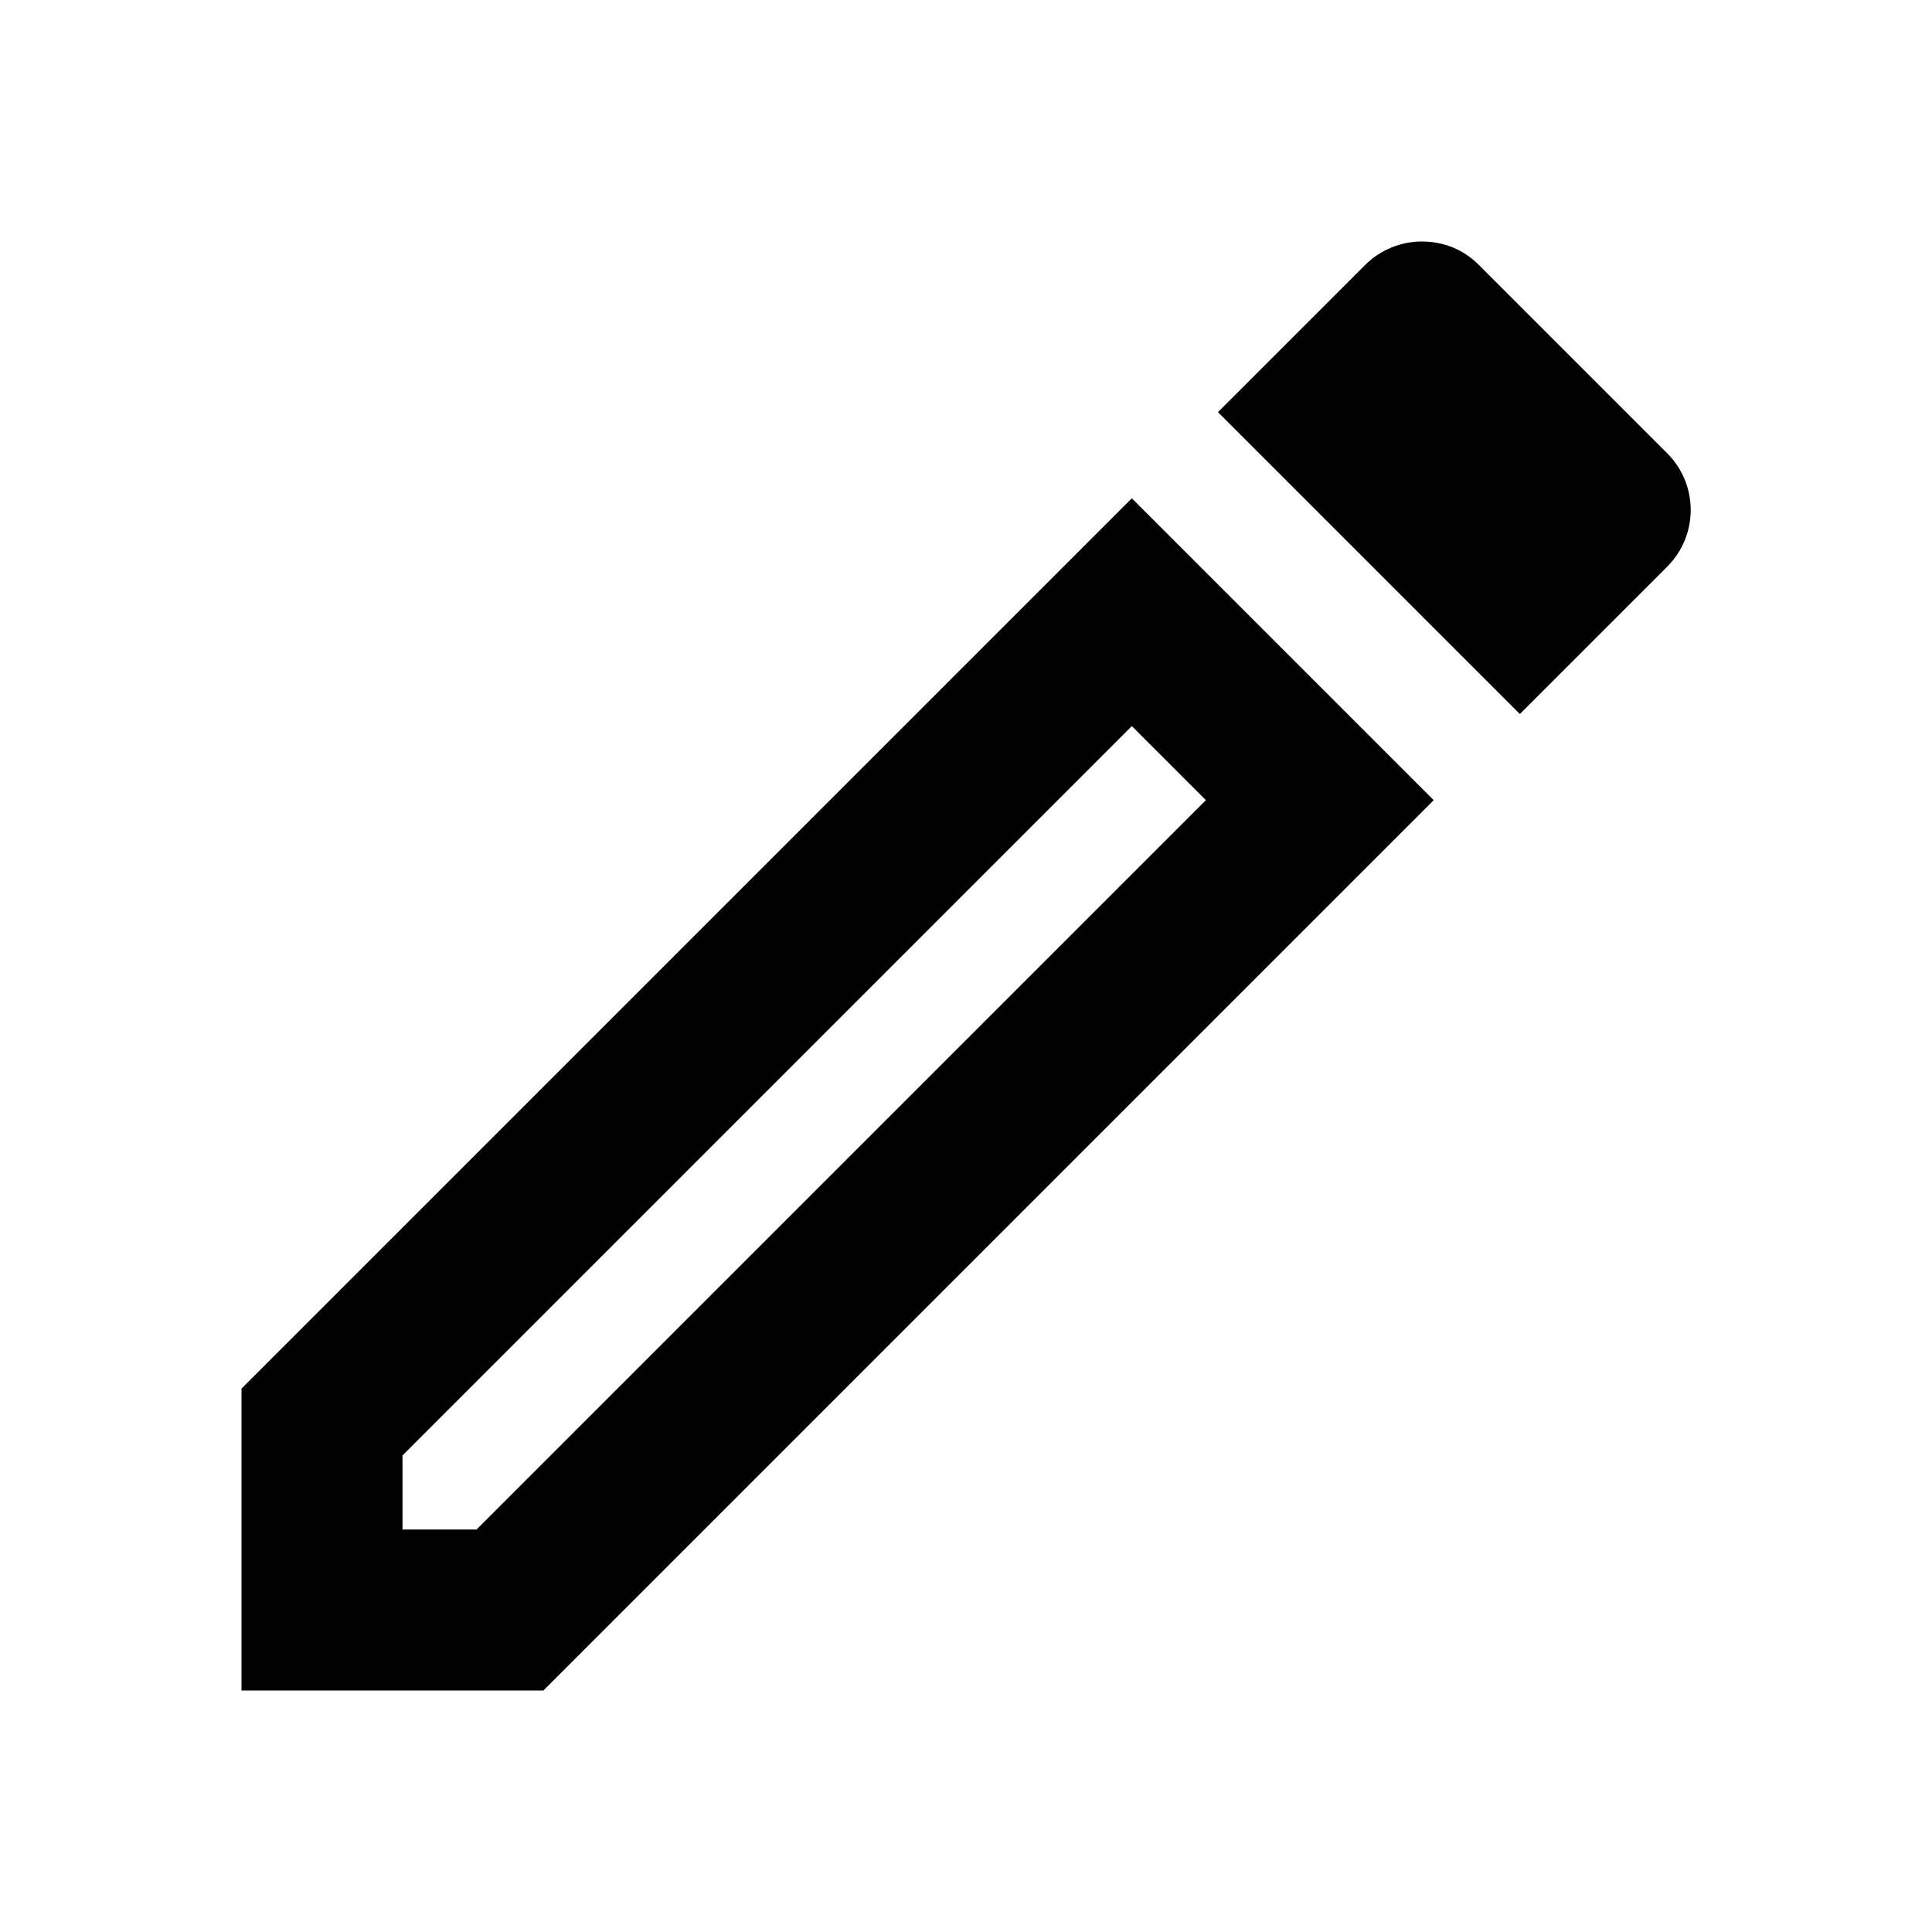
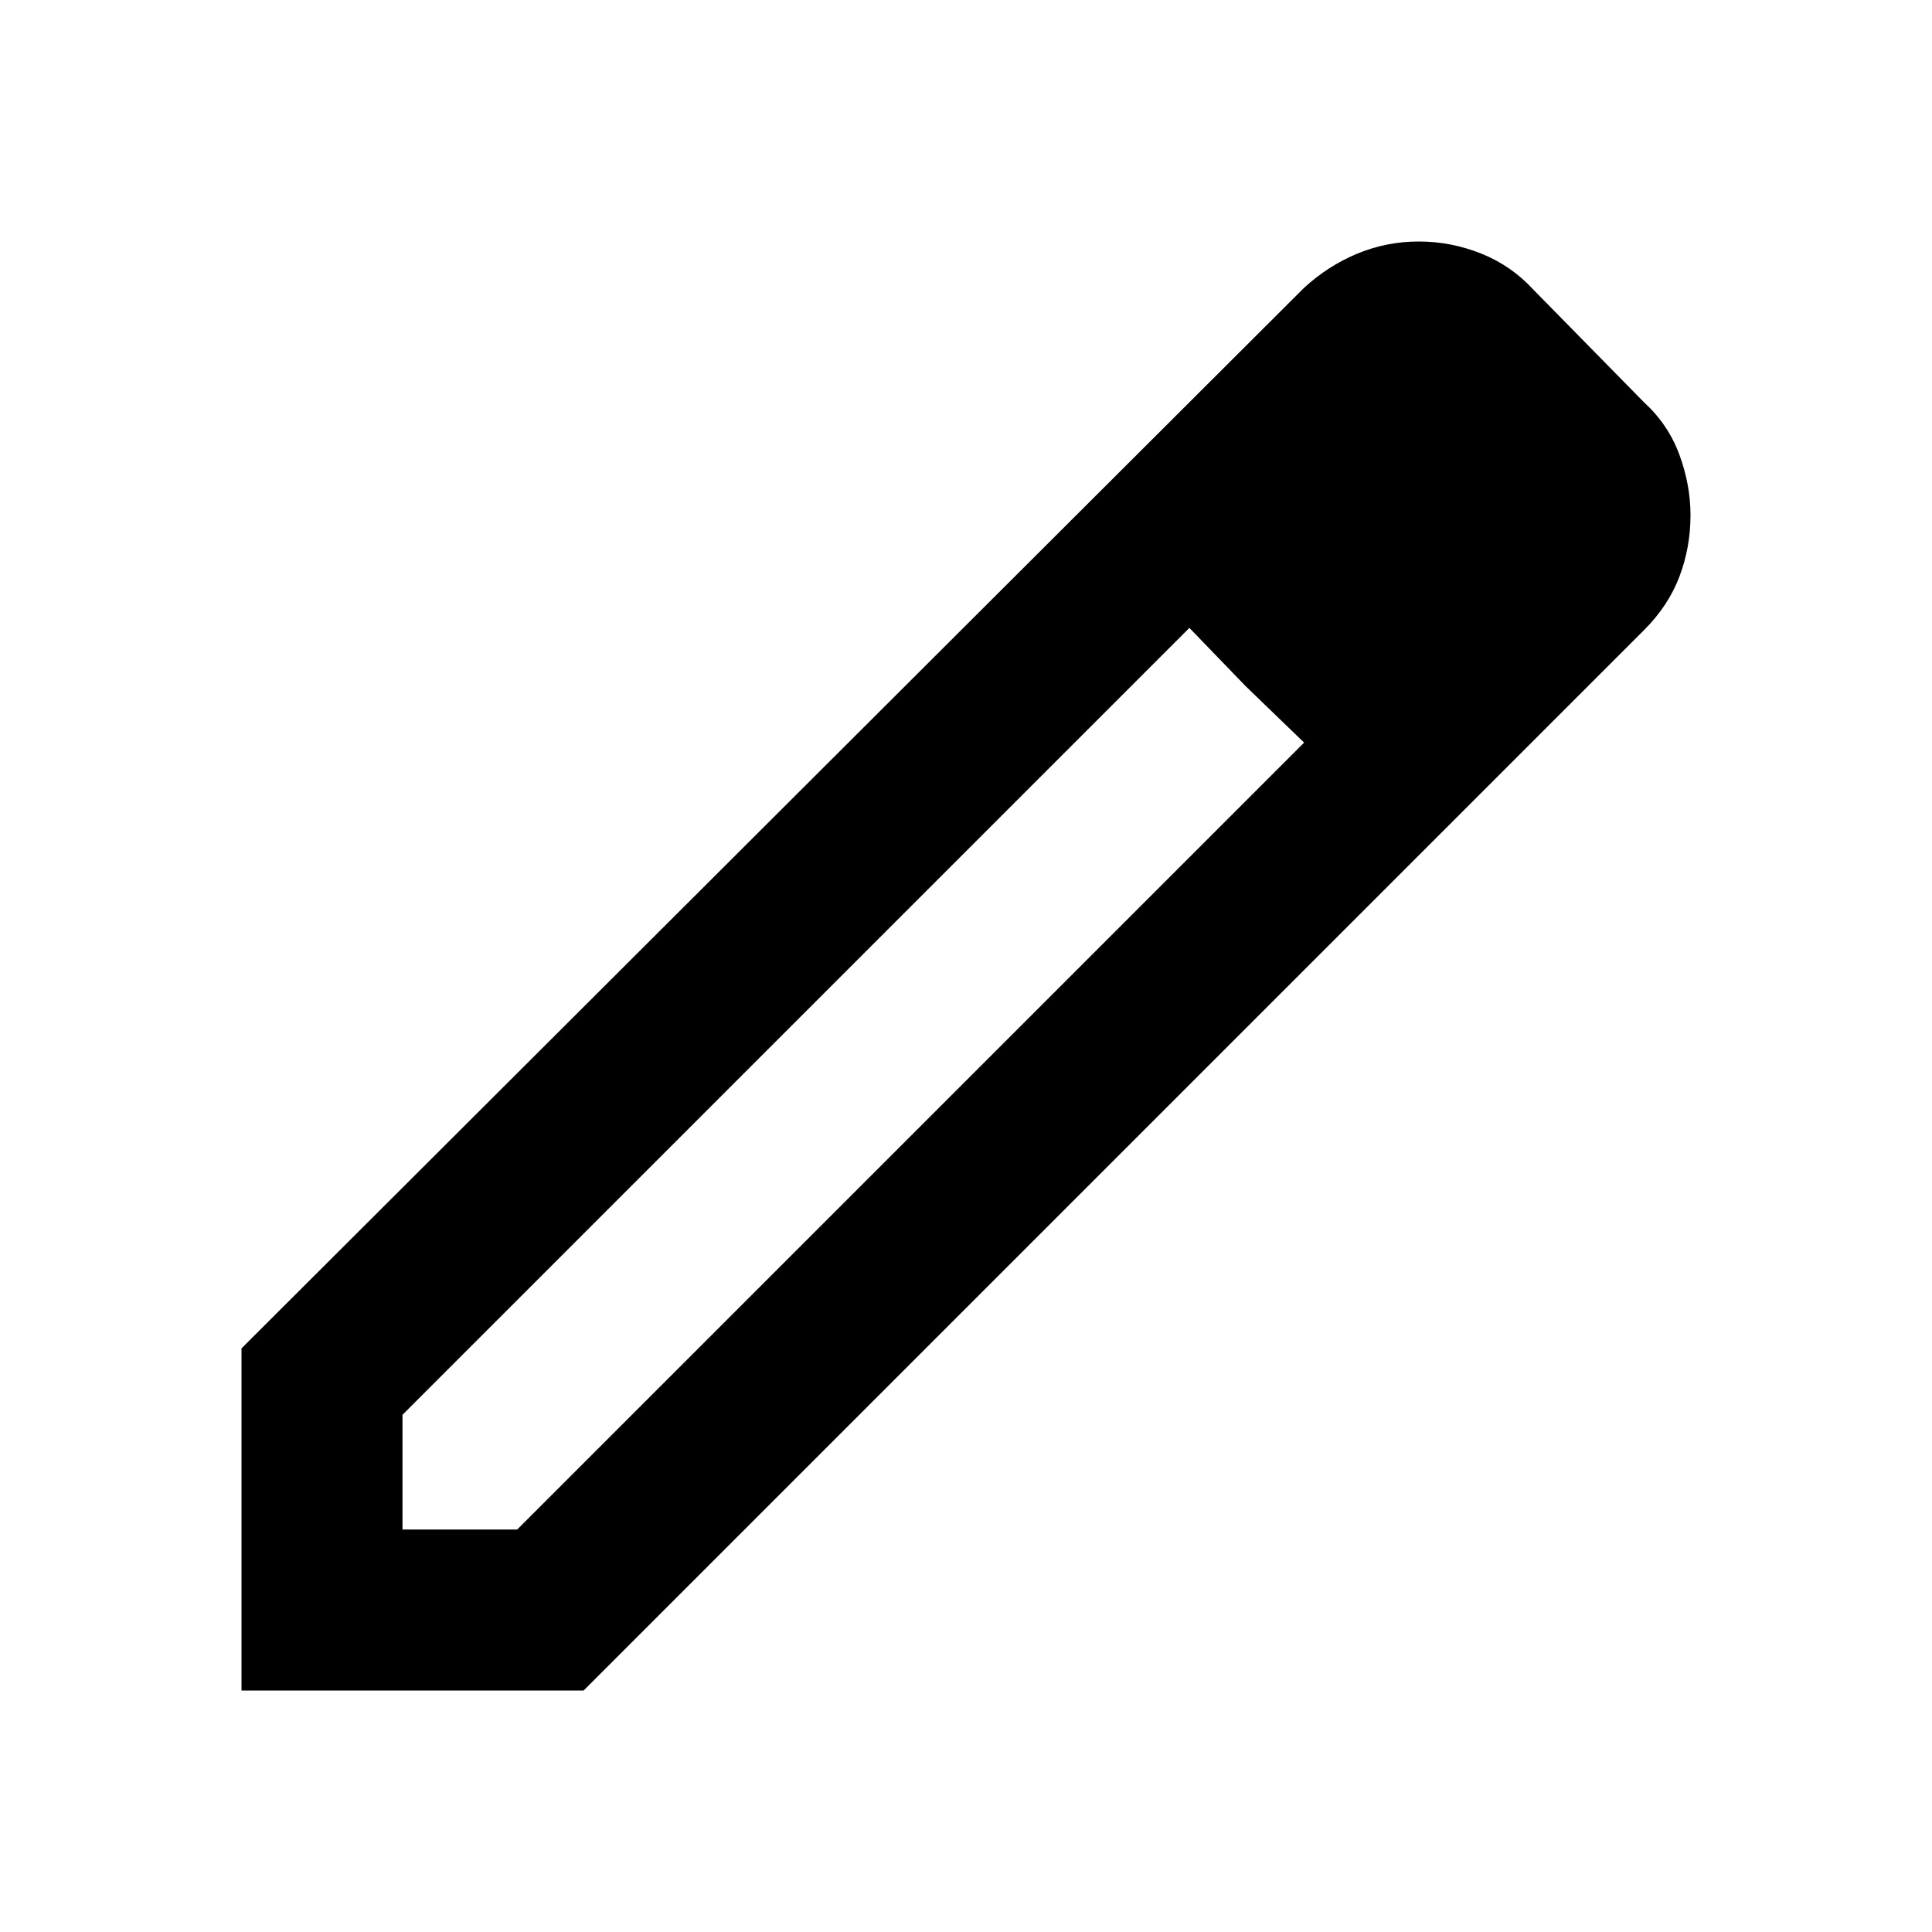
- <svg xmlns="http://www.w3.org/2000/svg" height="24" viewBox="0 0 24 24" width="24">
-   <path d="M0 0h24v24H0V0z" fill="none" />
-   <path d="M14.06 9.02l.92.92L5.92 19H5v-.92l9.06-9.06M17.66 3c-.25 0-.51.1-.7.29l-1.83 1.83 3.75 3.75 1.83-1.83c.39-.39.39-1.02 0-1.41l-2.34-2.34c-.2-.2-.45-.29-.71-.29zm-3.6 3.19L3 17.25V21h3.75L17.81 9.94l-3.75-3.75z" />
+ <svg xmlns="http://www.w3.org/2000/svg" viewBox="0 -960 960 960">
+   <path d="M200-200h57l391-391-57-57-391 391v57Zm-80 80v-170l528-527q12-11 26.5-17t30.5-6q16 0 31 6t26 18l55 56q12 11 17.5 26t5.5 30q0 16-5.5 30.5T817-647L290-120H120Zm640-584-56-56 56 56Zm-141 85-28-29 57 57-29-28Z" />
</svg>
